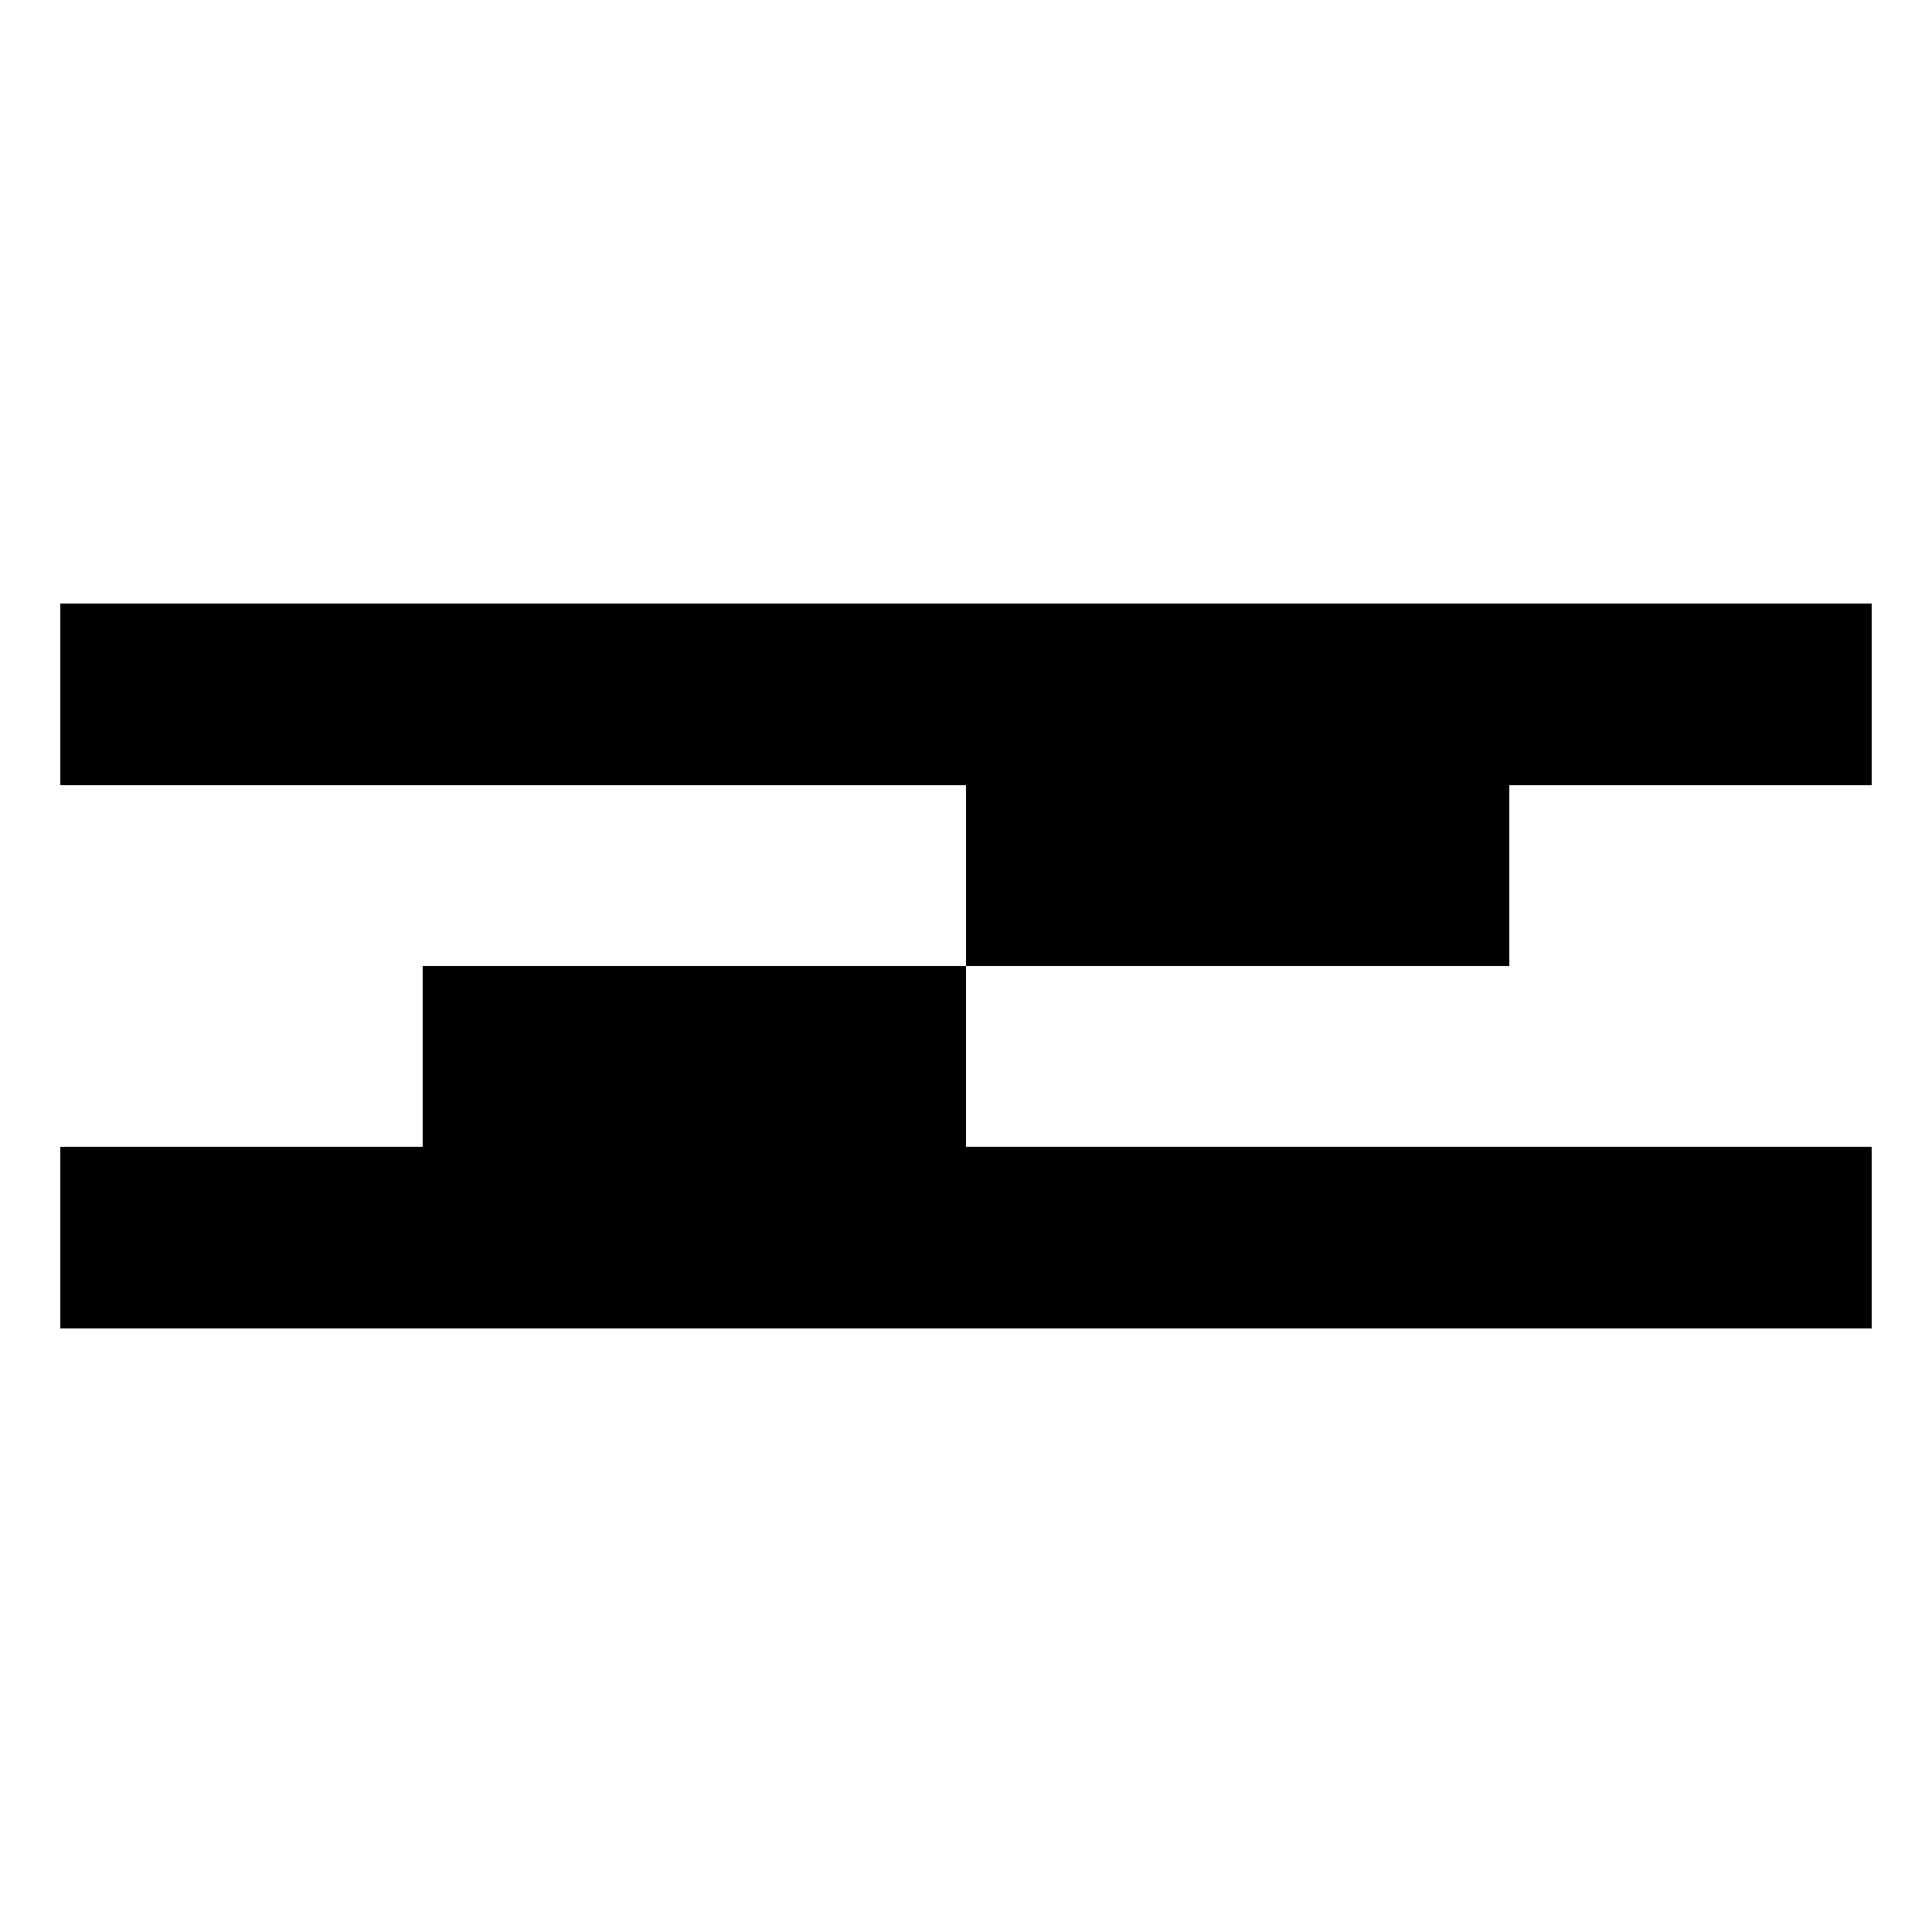
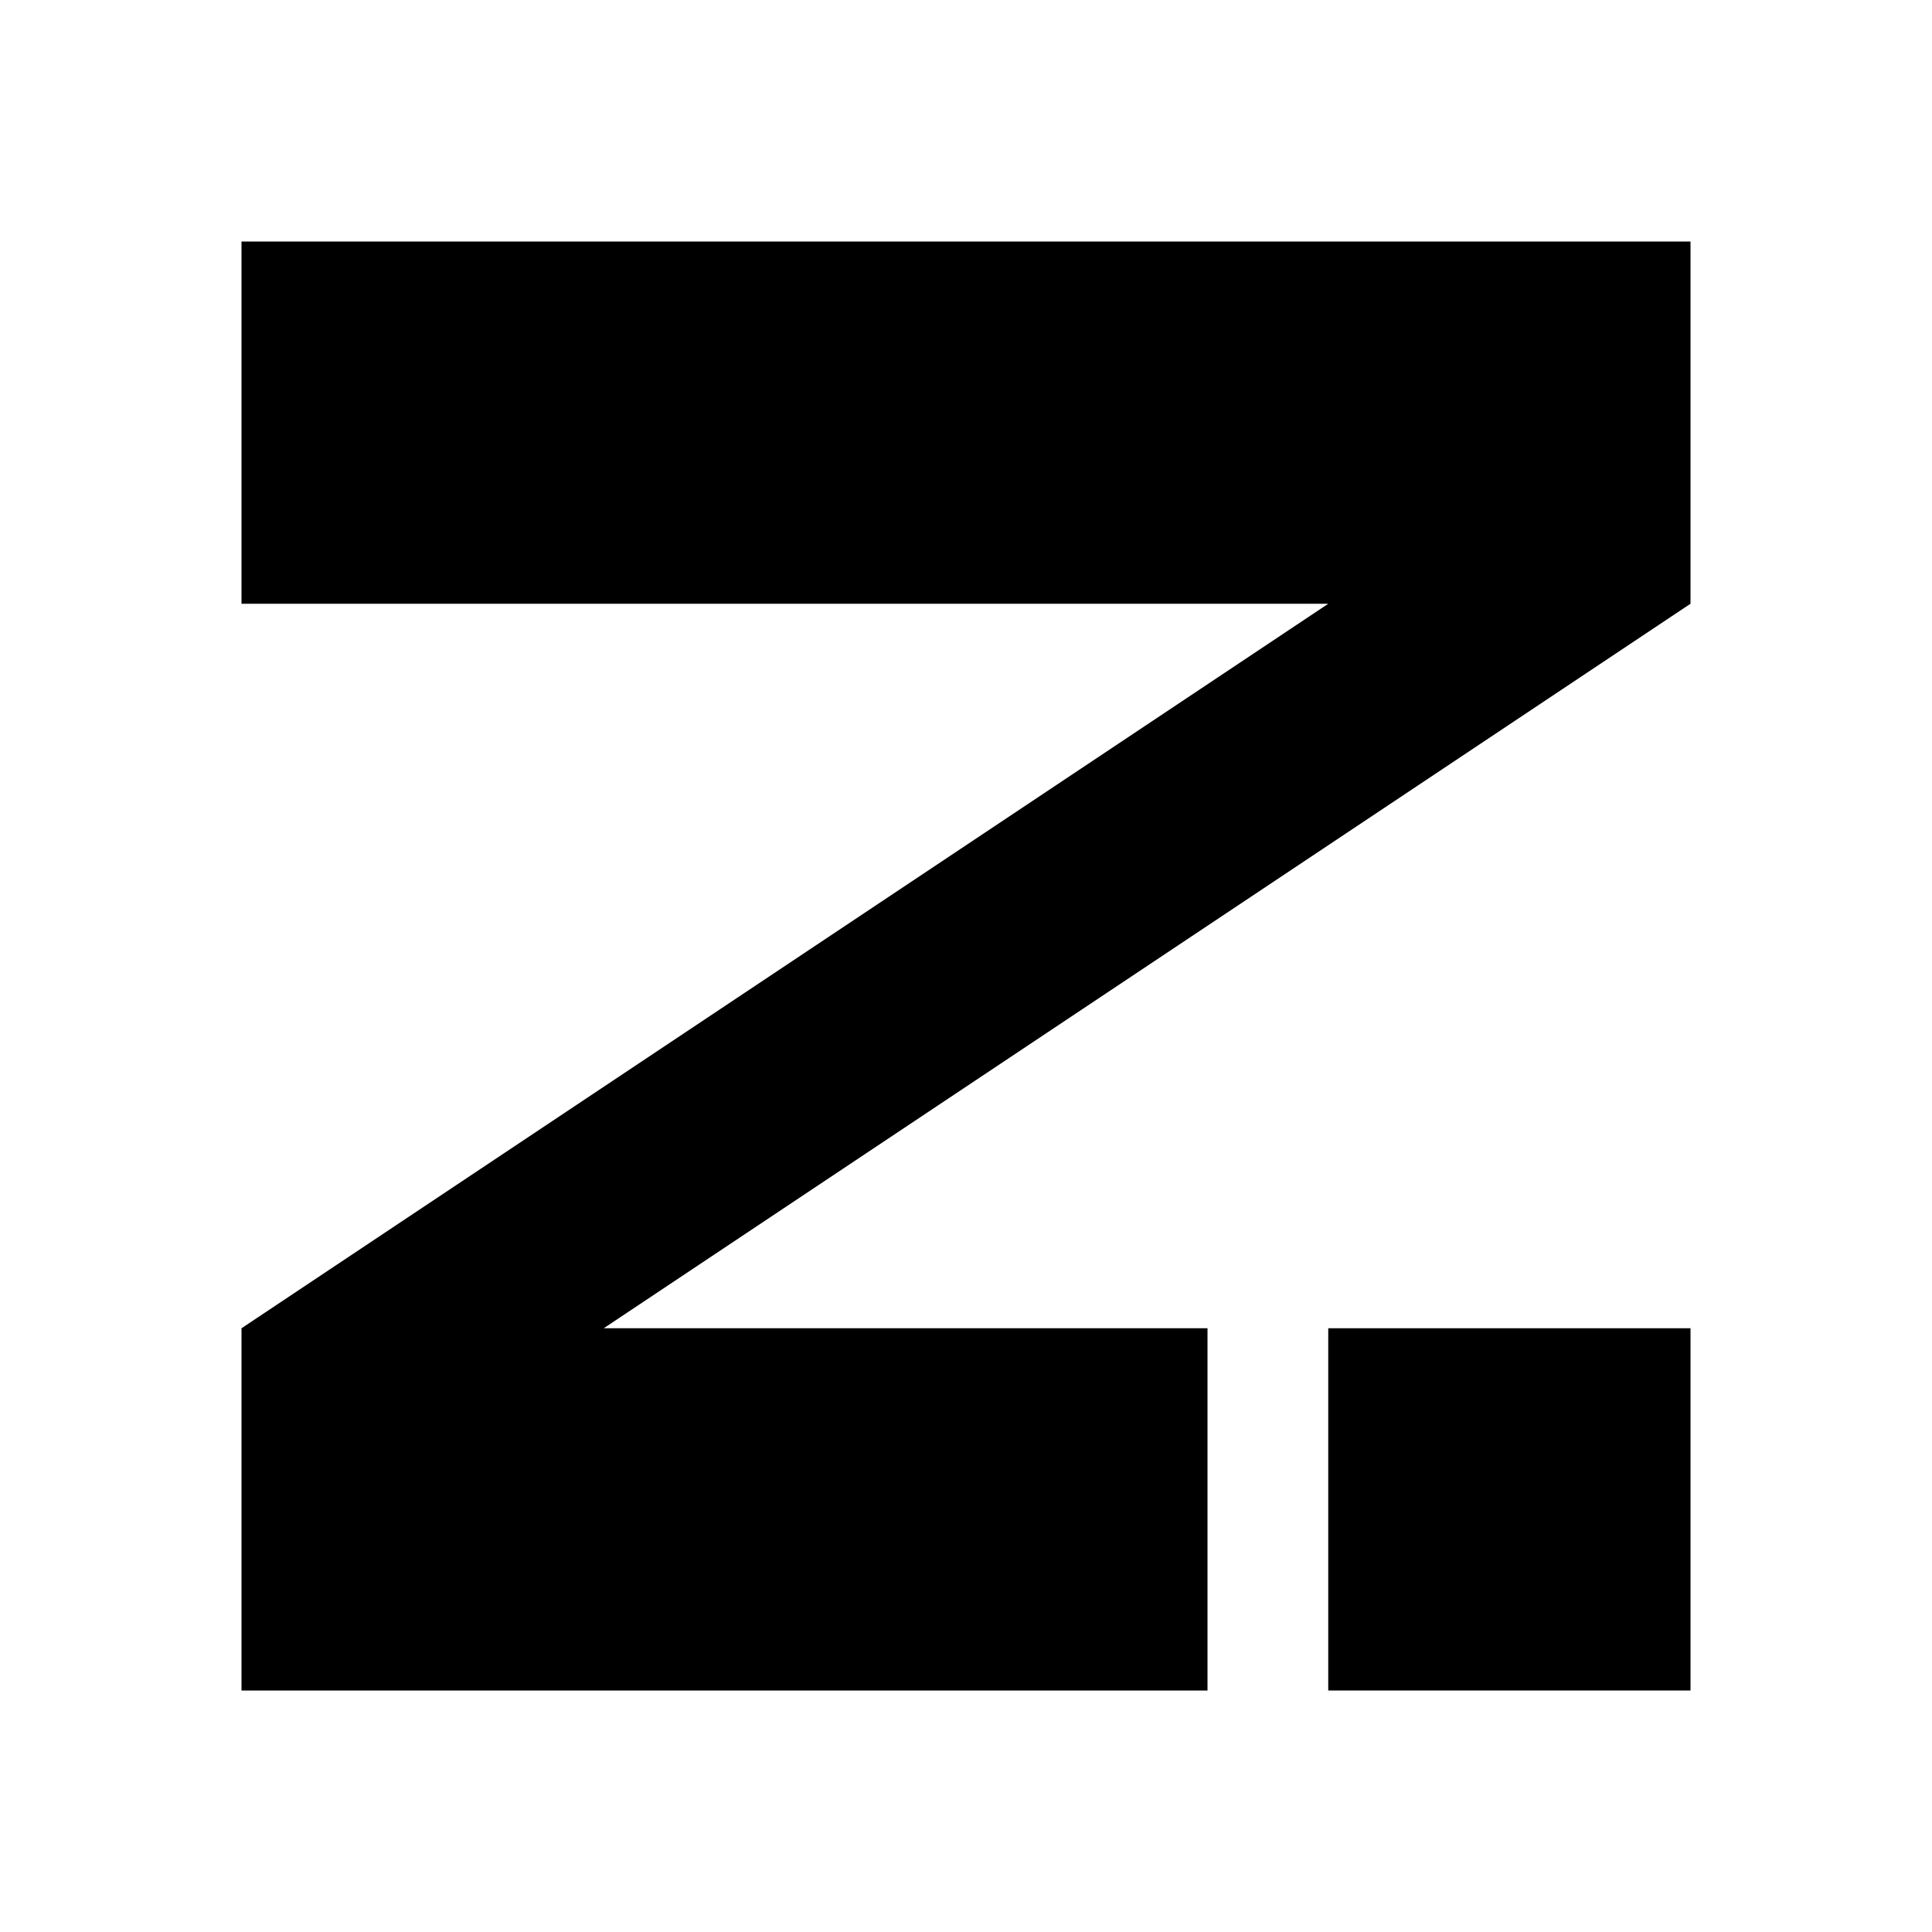
<svg xmlns="http://www.w3.org/2000/svg" viewBox="0 0 64 64">
-   <g shape-rendering="crispEdges">
-     <path fill="currentColor" d="M2 20h6v6h-6z M8 20h6v6h-6z M14 20h6v6h-6z M20 20h6v6h-6z M26 20h6v6h-6z M32 20h6v6h-6z M38 20h6v6h-6z M44 20h6v6h-6z M50 20h6v6h-6z M56 20h6v6h-6z M32 26h6v6h-6z M38 26h6v6h-6z M44 26h6v6h-6z M14 32h6v6h-6z M20 32h6v6h-6z M26 32h6v6h-6z M2 38h6v6h-6z M8 38h6v6h-6z M14 38h6v6h-6z M20 38h6v6h-6z M26 38h6v6h-6z M32 38h6v6h-6z M38 38h6v6h-6z M44 38h6v6h-6z M50 38h6v6h-6z M56 38h6v6h-6z" />
-   </g>
+   <path fill="currentColor" d="M8 8h48v12L20 44h20v12H8V44l36-24H8Z" />
+   <rect x="44" y="44" width="12" height="12" fill="currentColor" />
</svg>
